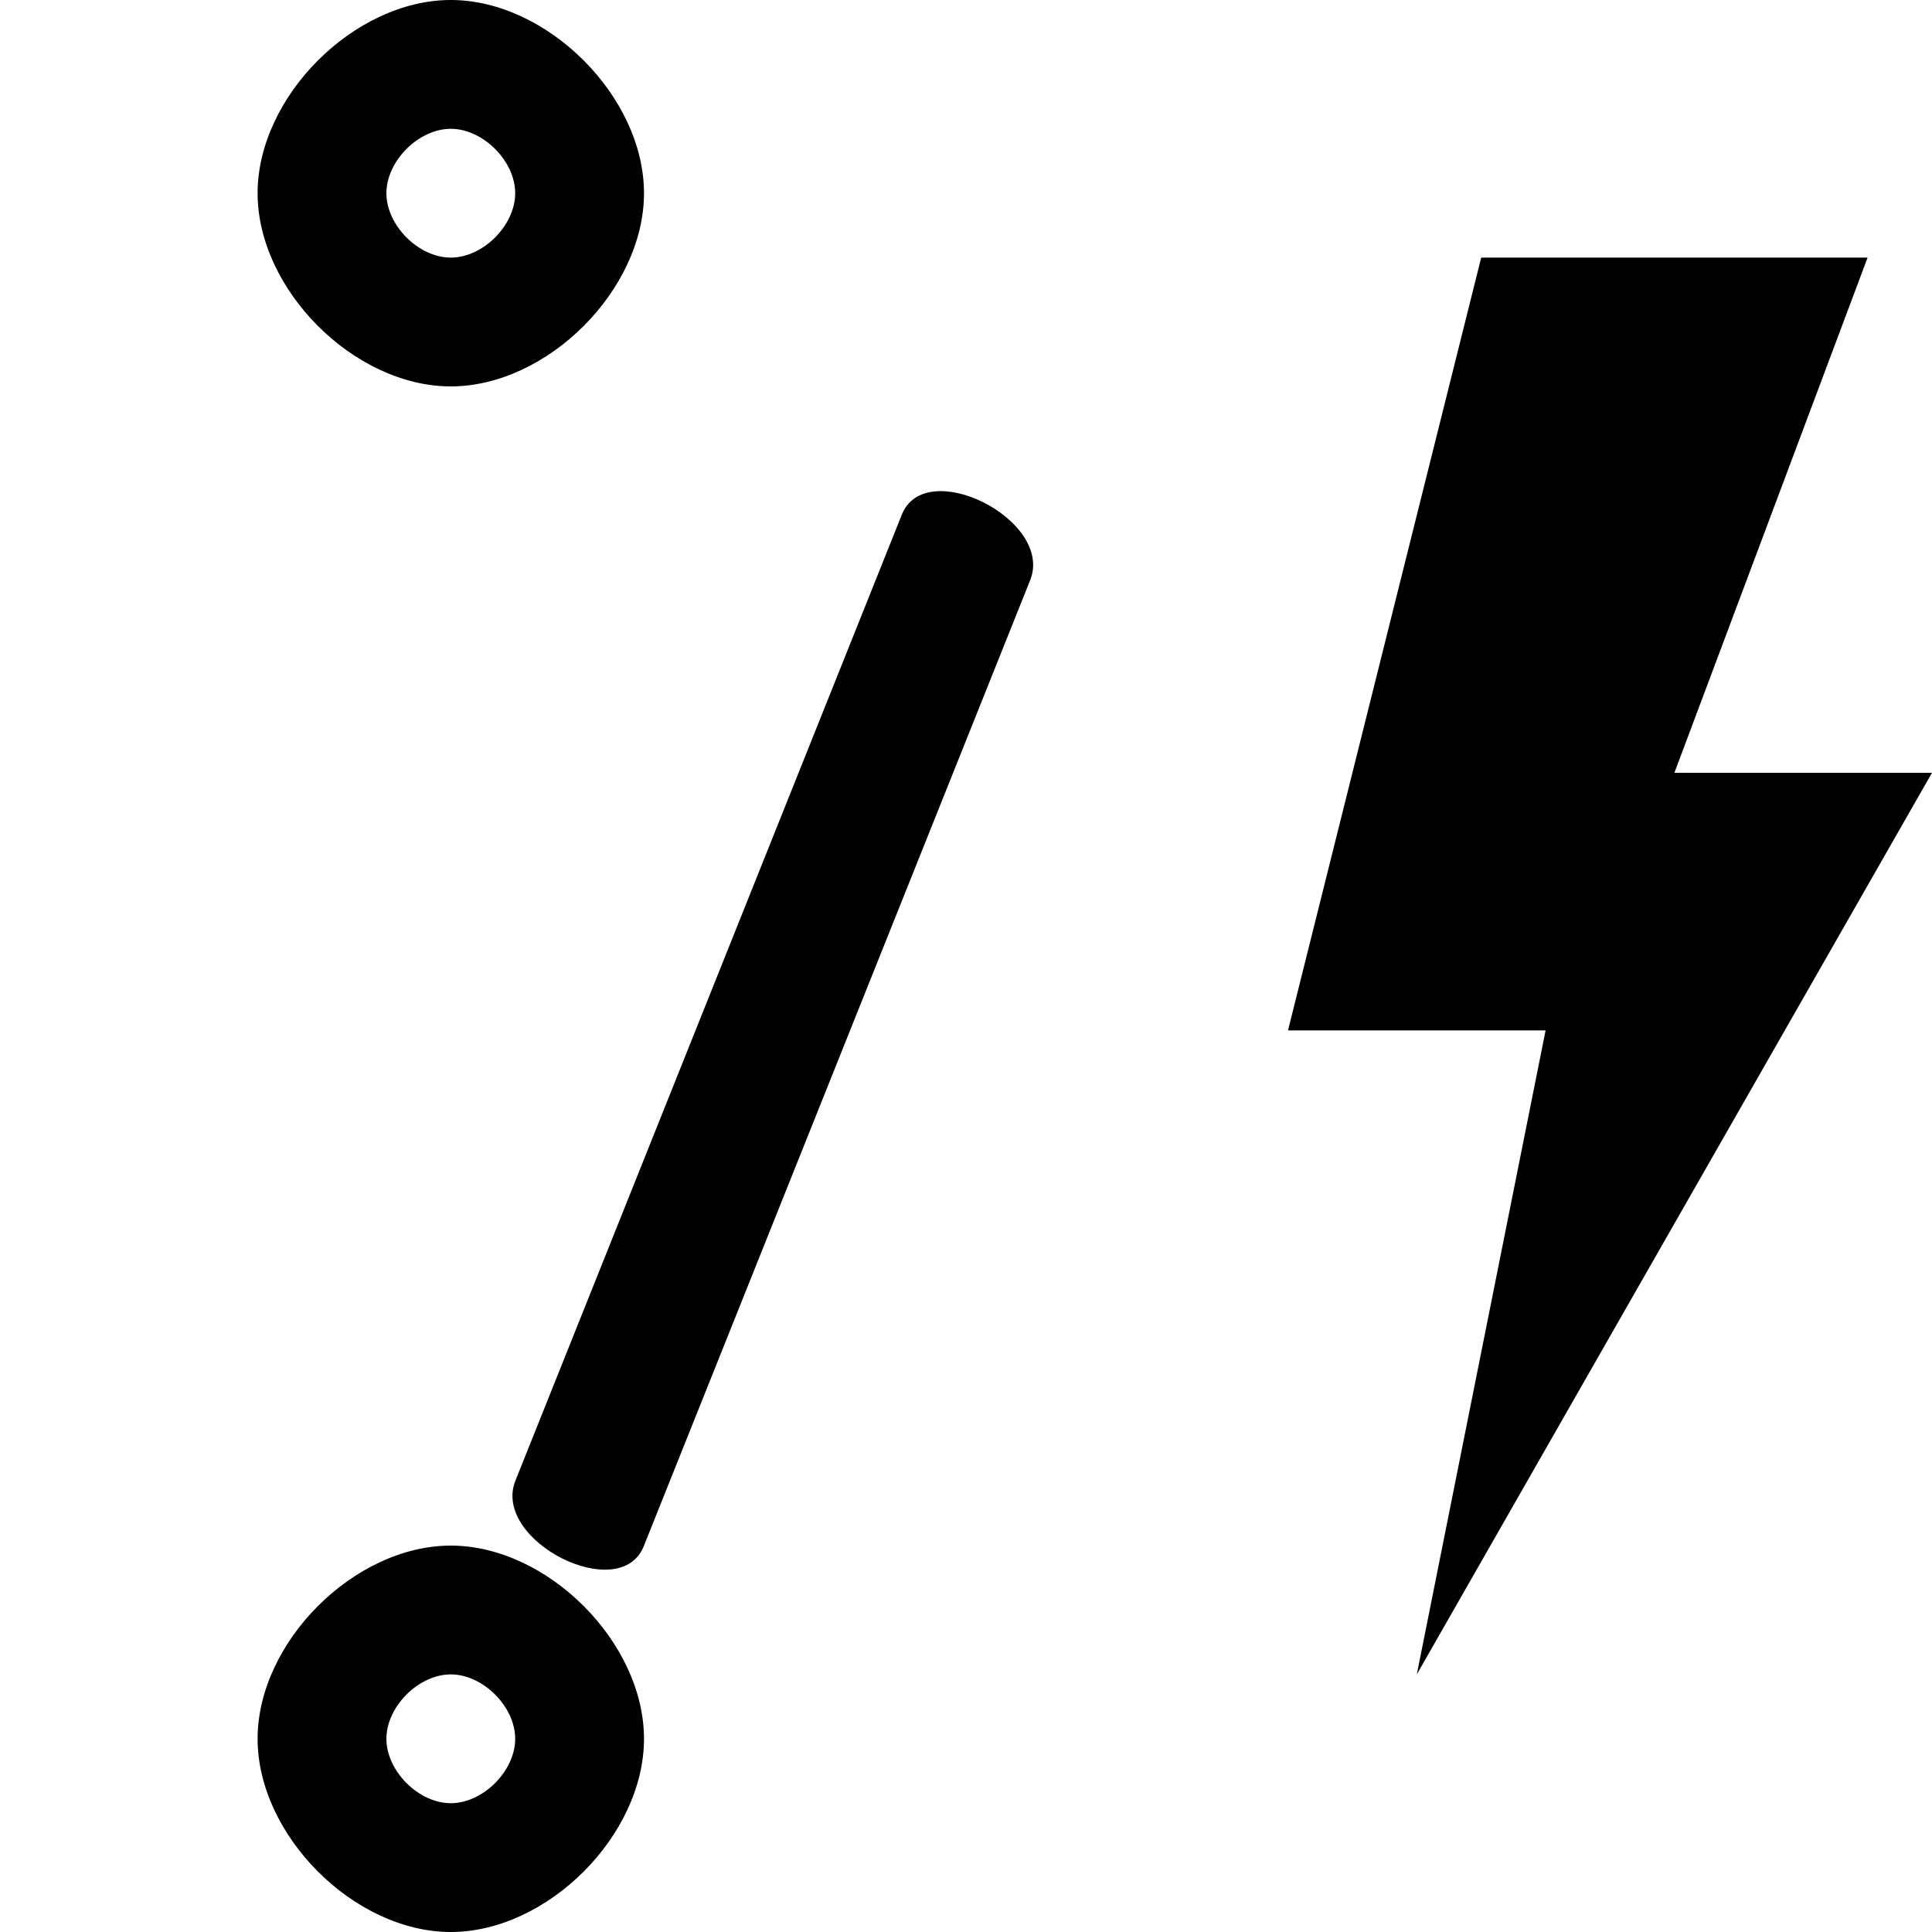
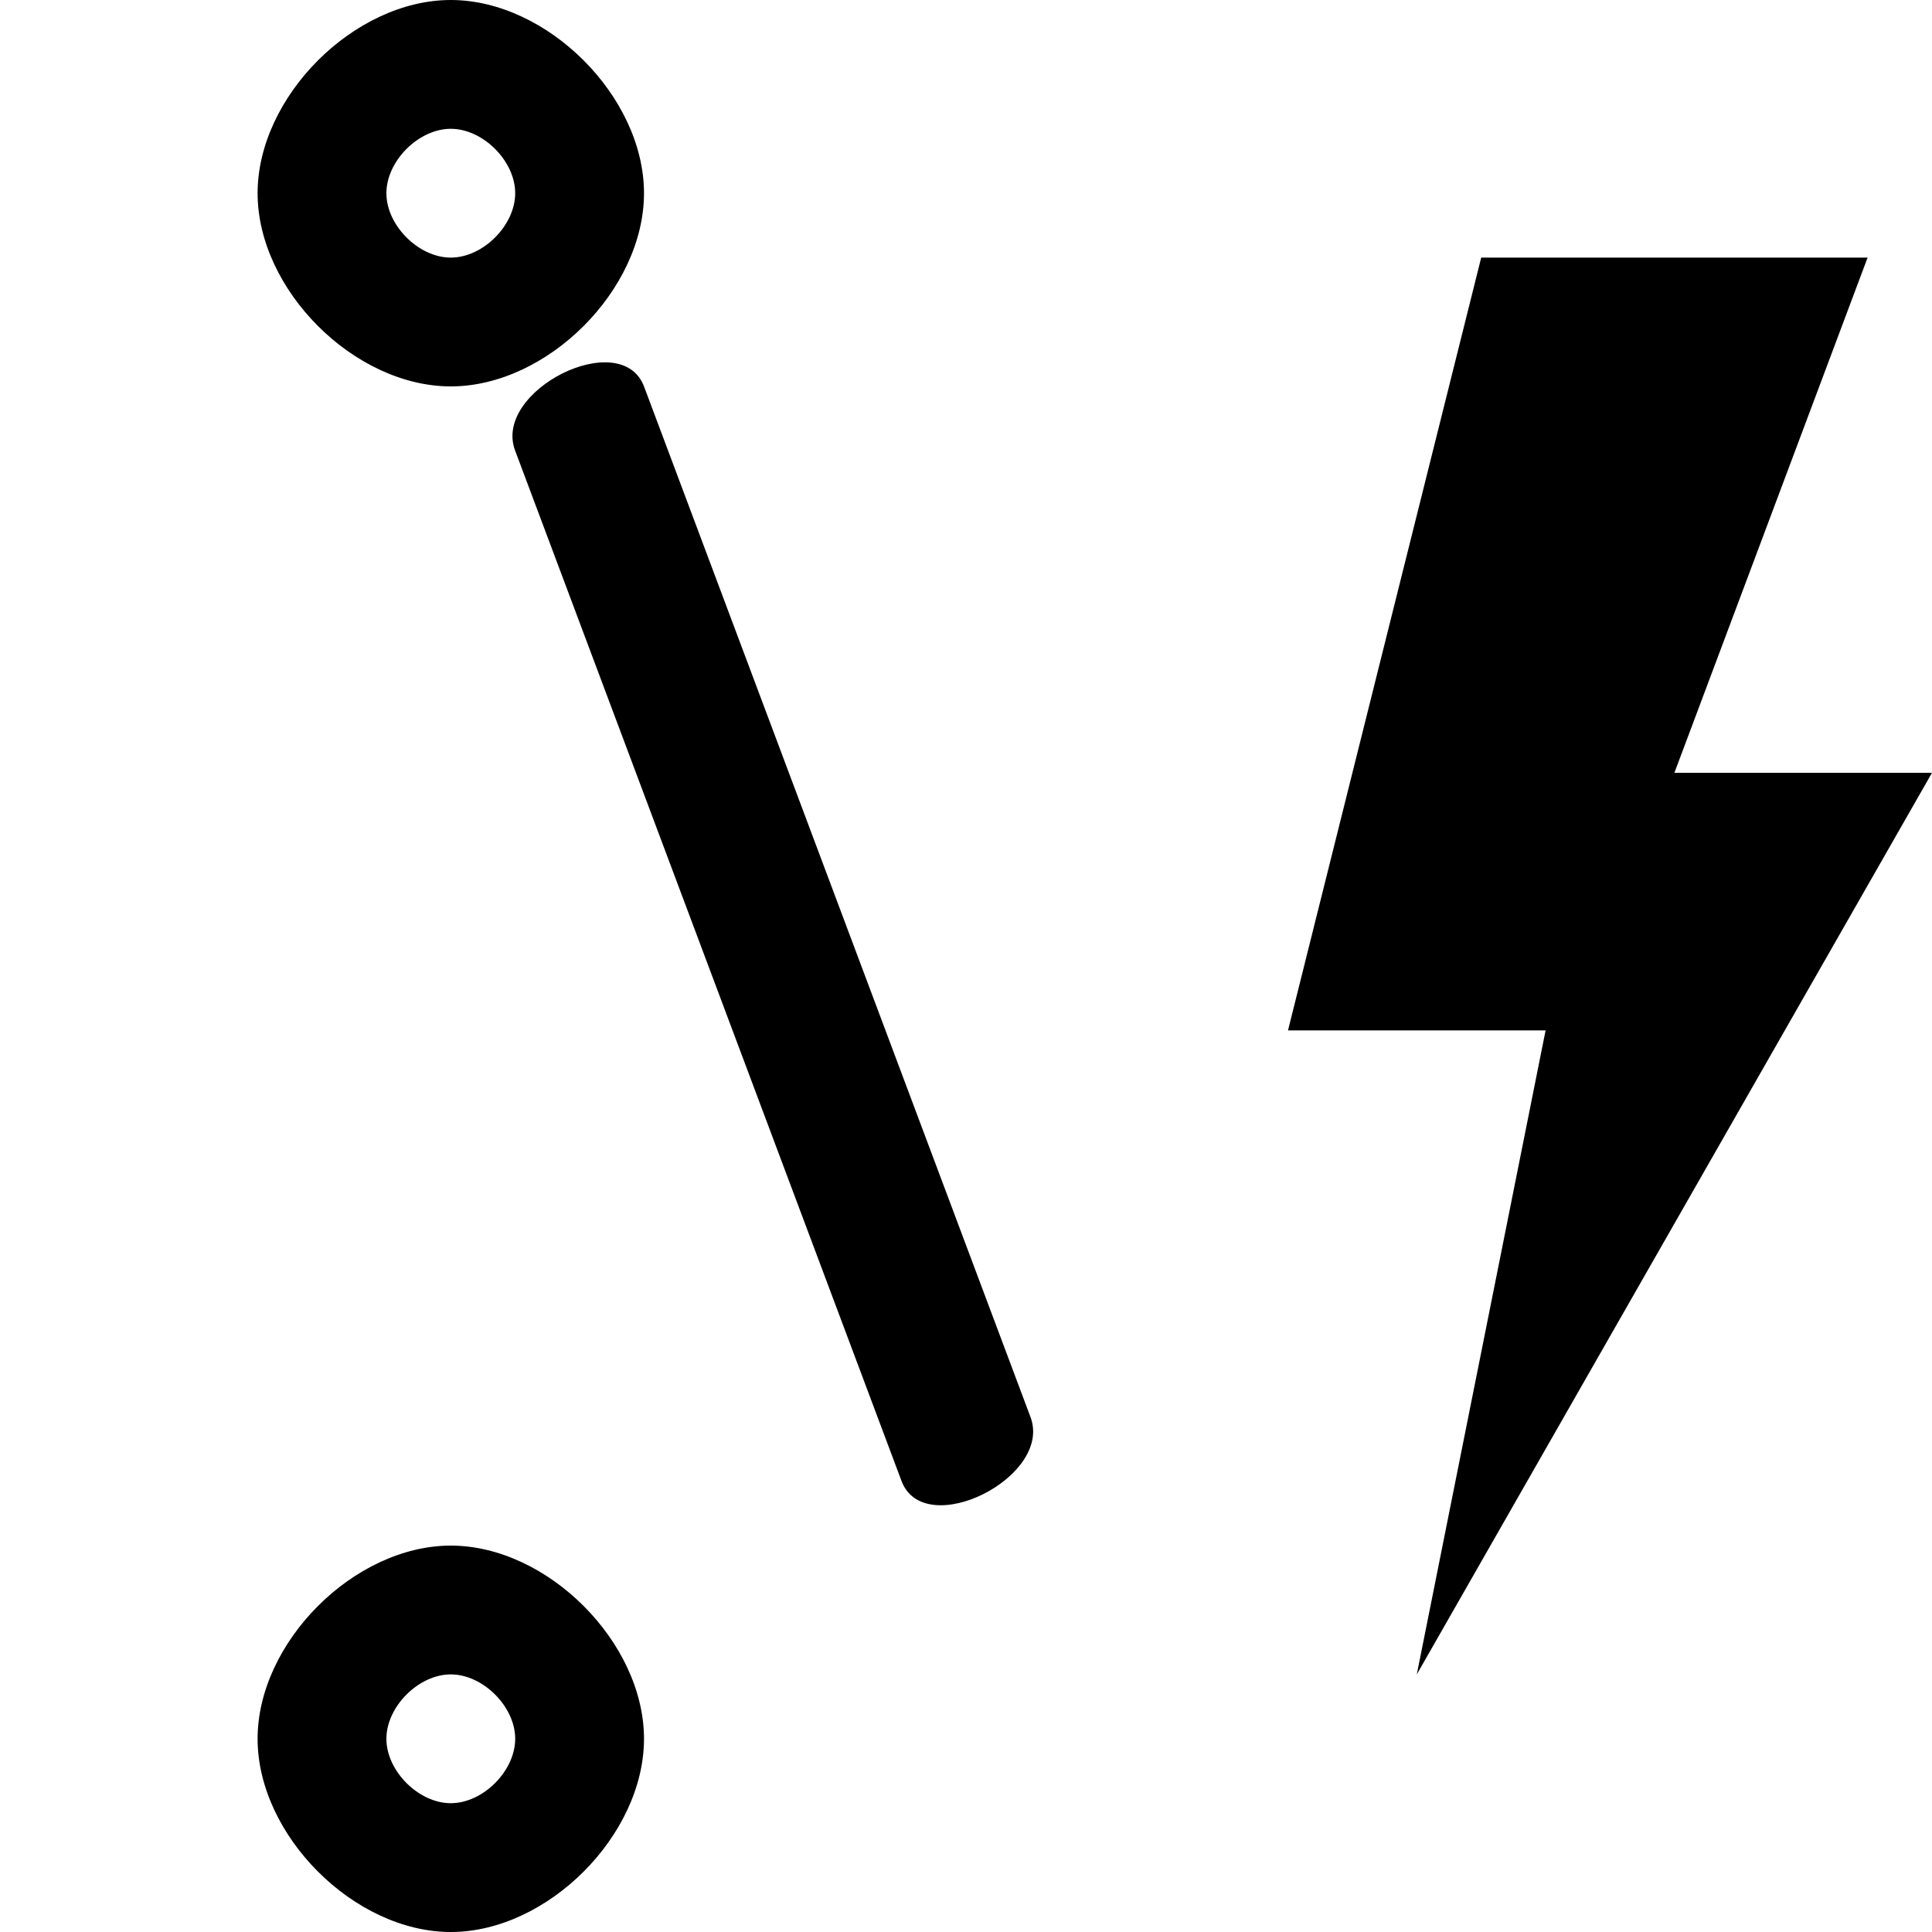
<svg xmlns="http://www.w3.org/2000/svg" version="1.1" x="0" y="0" width="15" height="15" viewBox="0 0 15 15">
  <path d="M11.5,2 C11.5,2 10,8 10,8 C10,8 12,8 12,8 C12,8 11,13 11,13 C11,13 15,6 15,6 C15,6 13,6 13,6 C13,6 14.5,2 14.5,2 C14.5,2 11.5,2 11.5,2 z" />
-   <path d="M3.5,0 C4.25,0 5,0.75 5,1.5 C5,2.25 4.25,3 3.5,3 C2.75,3 2,2.25 2,1.5 C2,0.75 2.75,0 3.5,0 z M3.5,1 C3.25,1 3,1.25 3,1.5 C3,1.75 3.25,2 3.5,2 C3.75,2 4,1.75 4,1.5 C4,1.25 3.75,1 3.5,1 z M3.5,13 C3.75,13 4,13.25 4,13.5 C4,13.75 3.75,14 3.5,14 C3.25,14 3,13.75 3,13.5 C3,13.25 3.25,13 3.5,13 z M3.5,12 C2.75,12 2,12.75 2,13.5 C2,14.25 2.75,15 3.5,15 C4.25,15 5,14.25 5,13.5 C5,12.75 4.25,12 3.5,12 z M7,4 C7,4 4,11.5 4,11.5 C3.821,11.967 4.821,12.467 5,12 C5,12 8,4.5 8,4.5 C8.179,4.033 7.179,3.533 7,4 z" />
+   <path d="M3.5,15 C4.25,15 5,14.25 5,13.5 C5,12.75 4.25,12 3.5,12 C2.75,12 2,12.75 2,13.5 C2,14.25 2.75,15 3.5,15 z M3.5,14 C3.25,14 3,13.75 3,13.5 C3,13.25 3.25,13 3.5,13 C3.75,13 4,13.25 4,13.5 C4,13.75 3.75,14 3.5,14 z M3.5,2 C3.75,2 4,1.75 4,1.5 C4,1.25 3.75,1 3.5,1 C3.25,1 3,1.25 3,1.5 C3,1.75 3.25,2 3.5,2 z M3.5,3 C2.75,3 2,2.25 2,1.5 C2,0.75 2.75,0 3.5,0 C4.25,0 5,0.75 5,1.5 C5,2.25 4.25,3 3.5,3 z M7,11.5 C7,11.5 4,3.5 4,3.5 C3.821,3.033 4.821,2.533 5,3 C5,3 8,11 8,11 C8.179,11.467 7.179,11.967 7,11.5 z" />
</svg>
